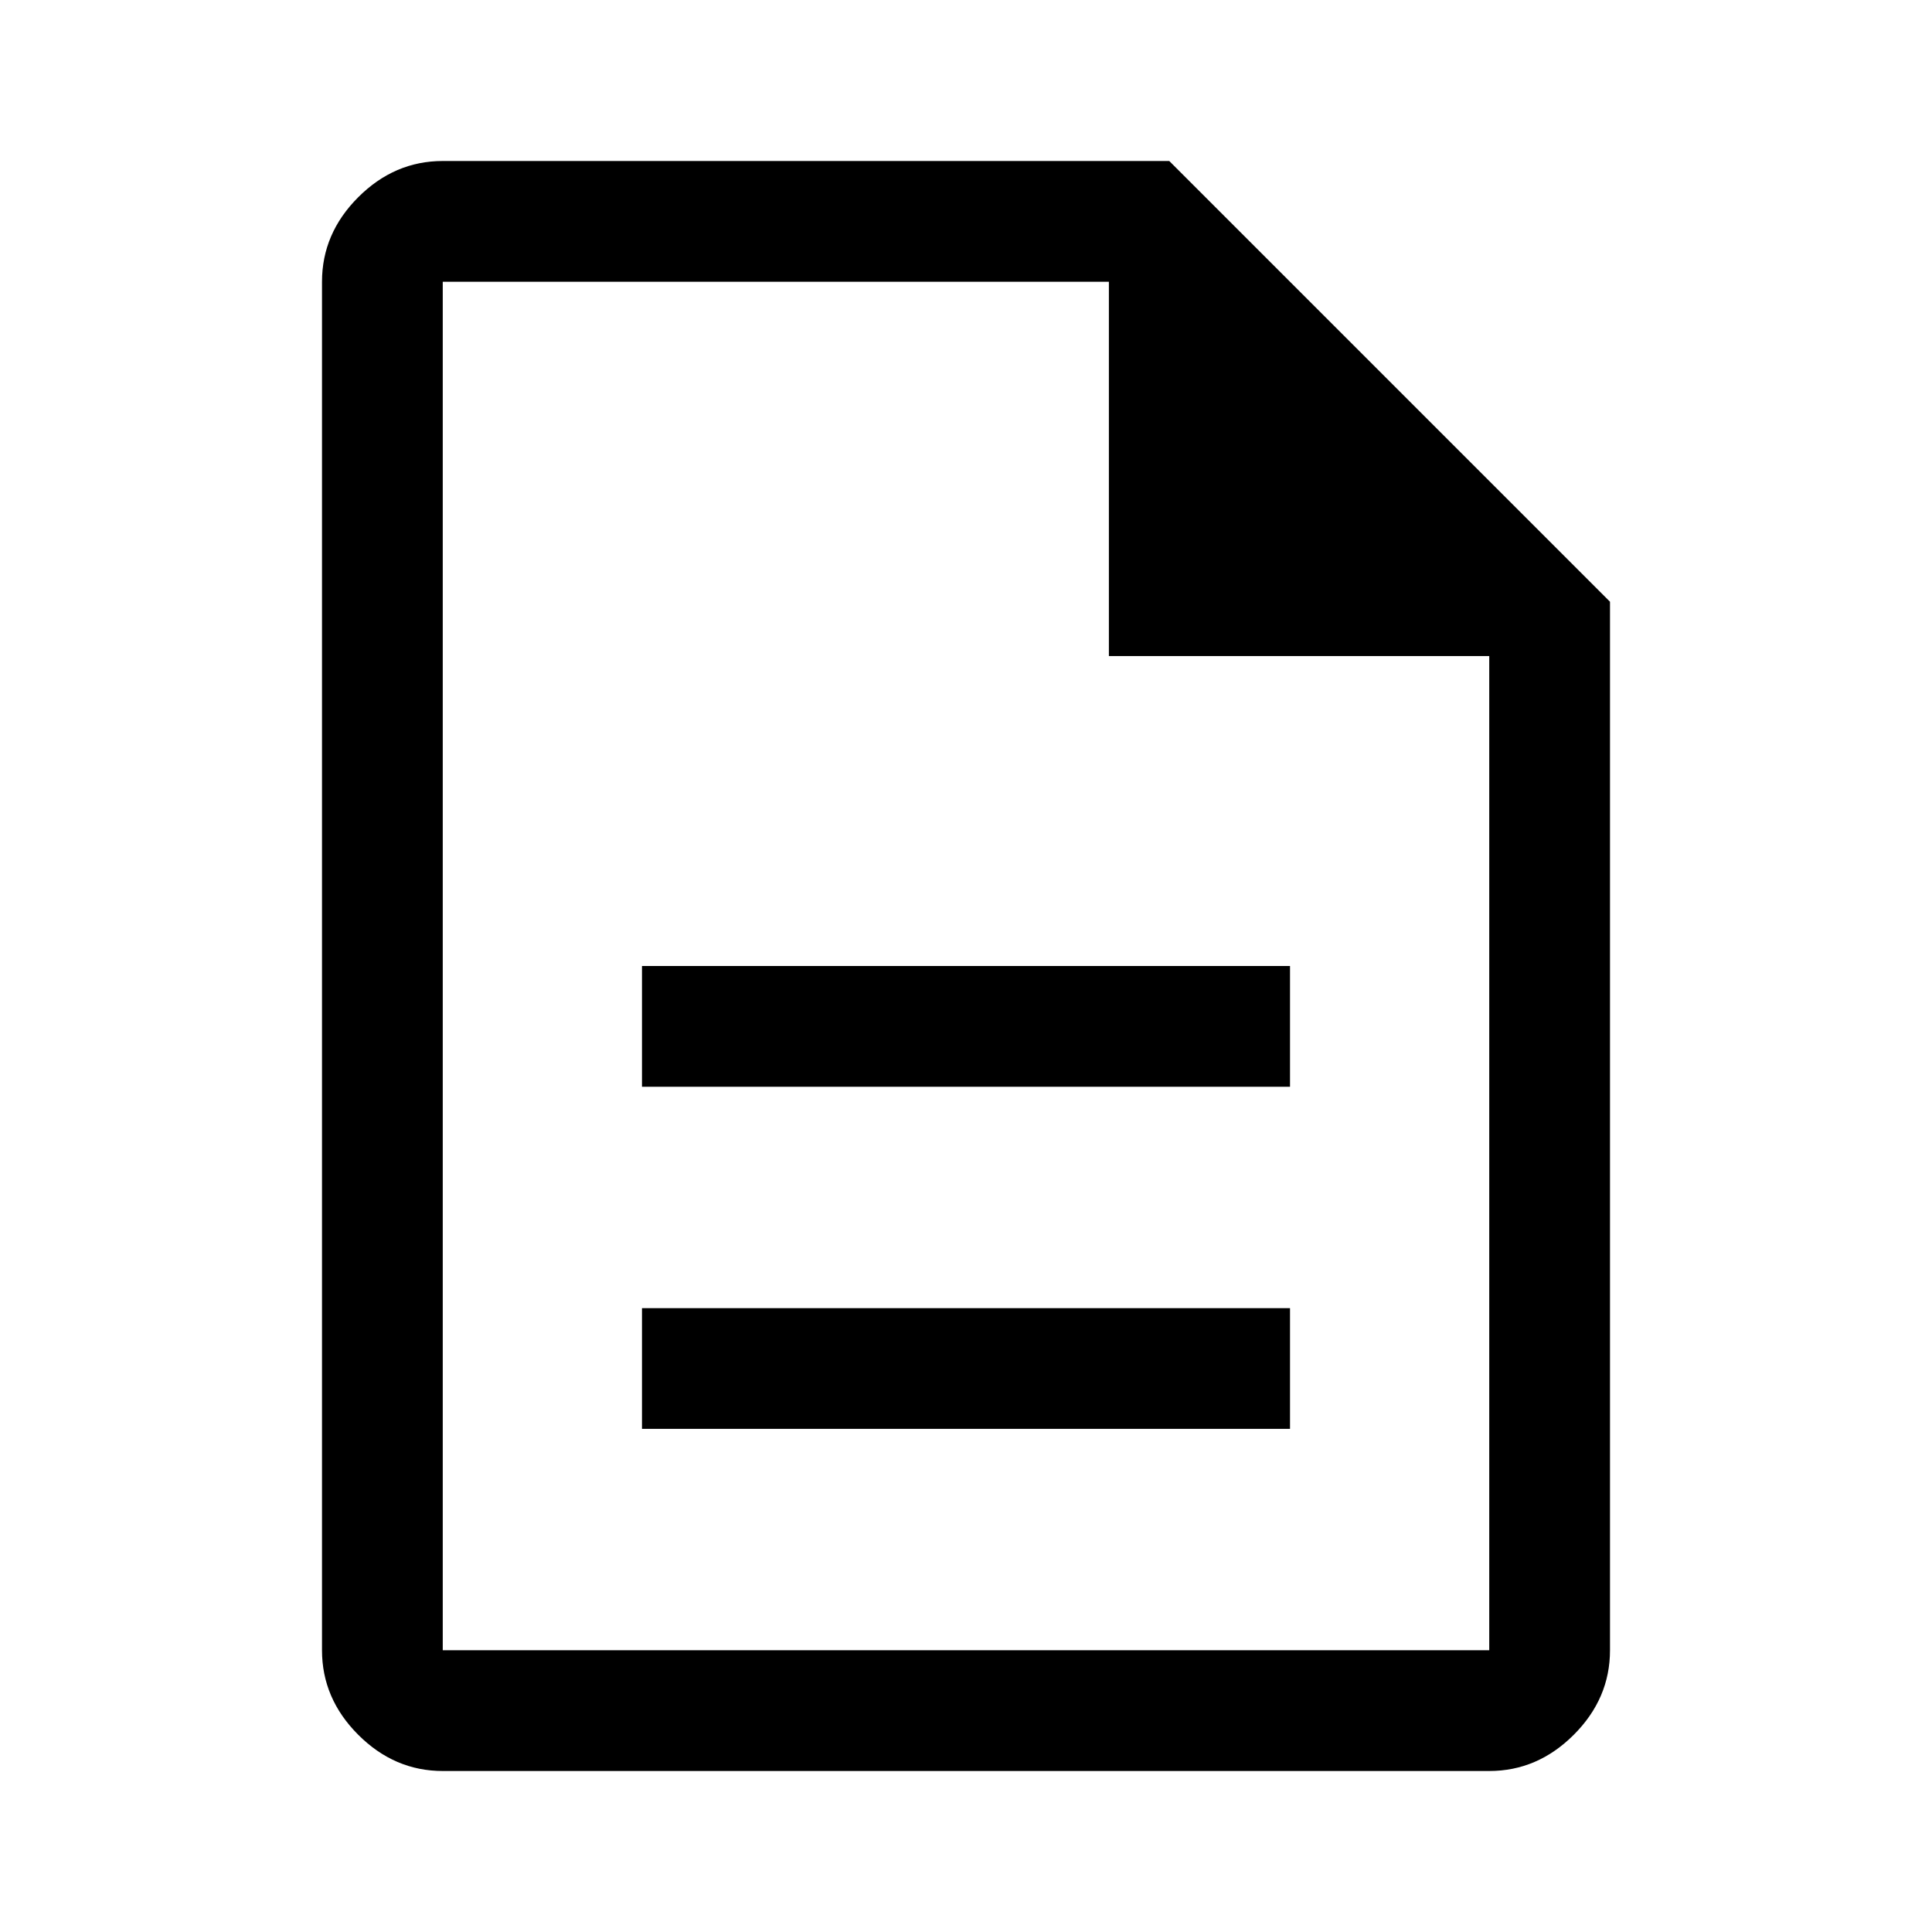
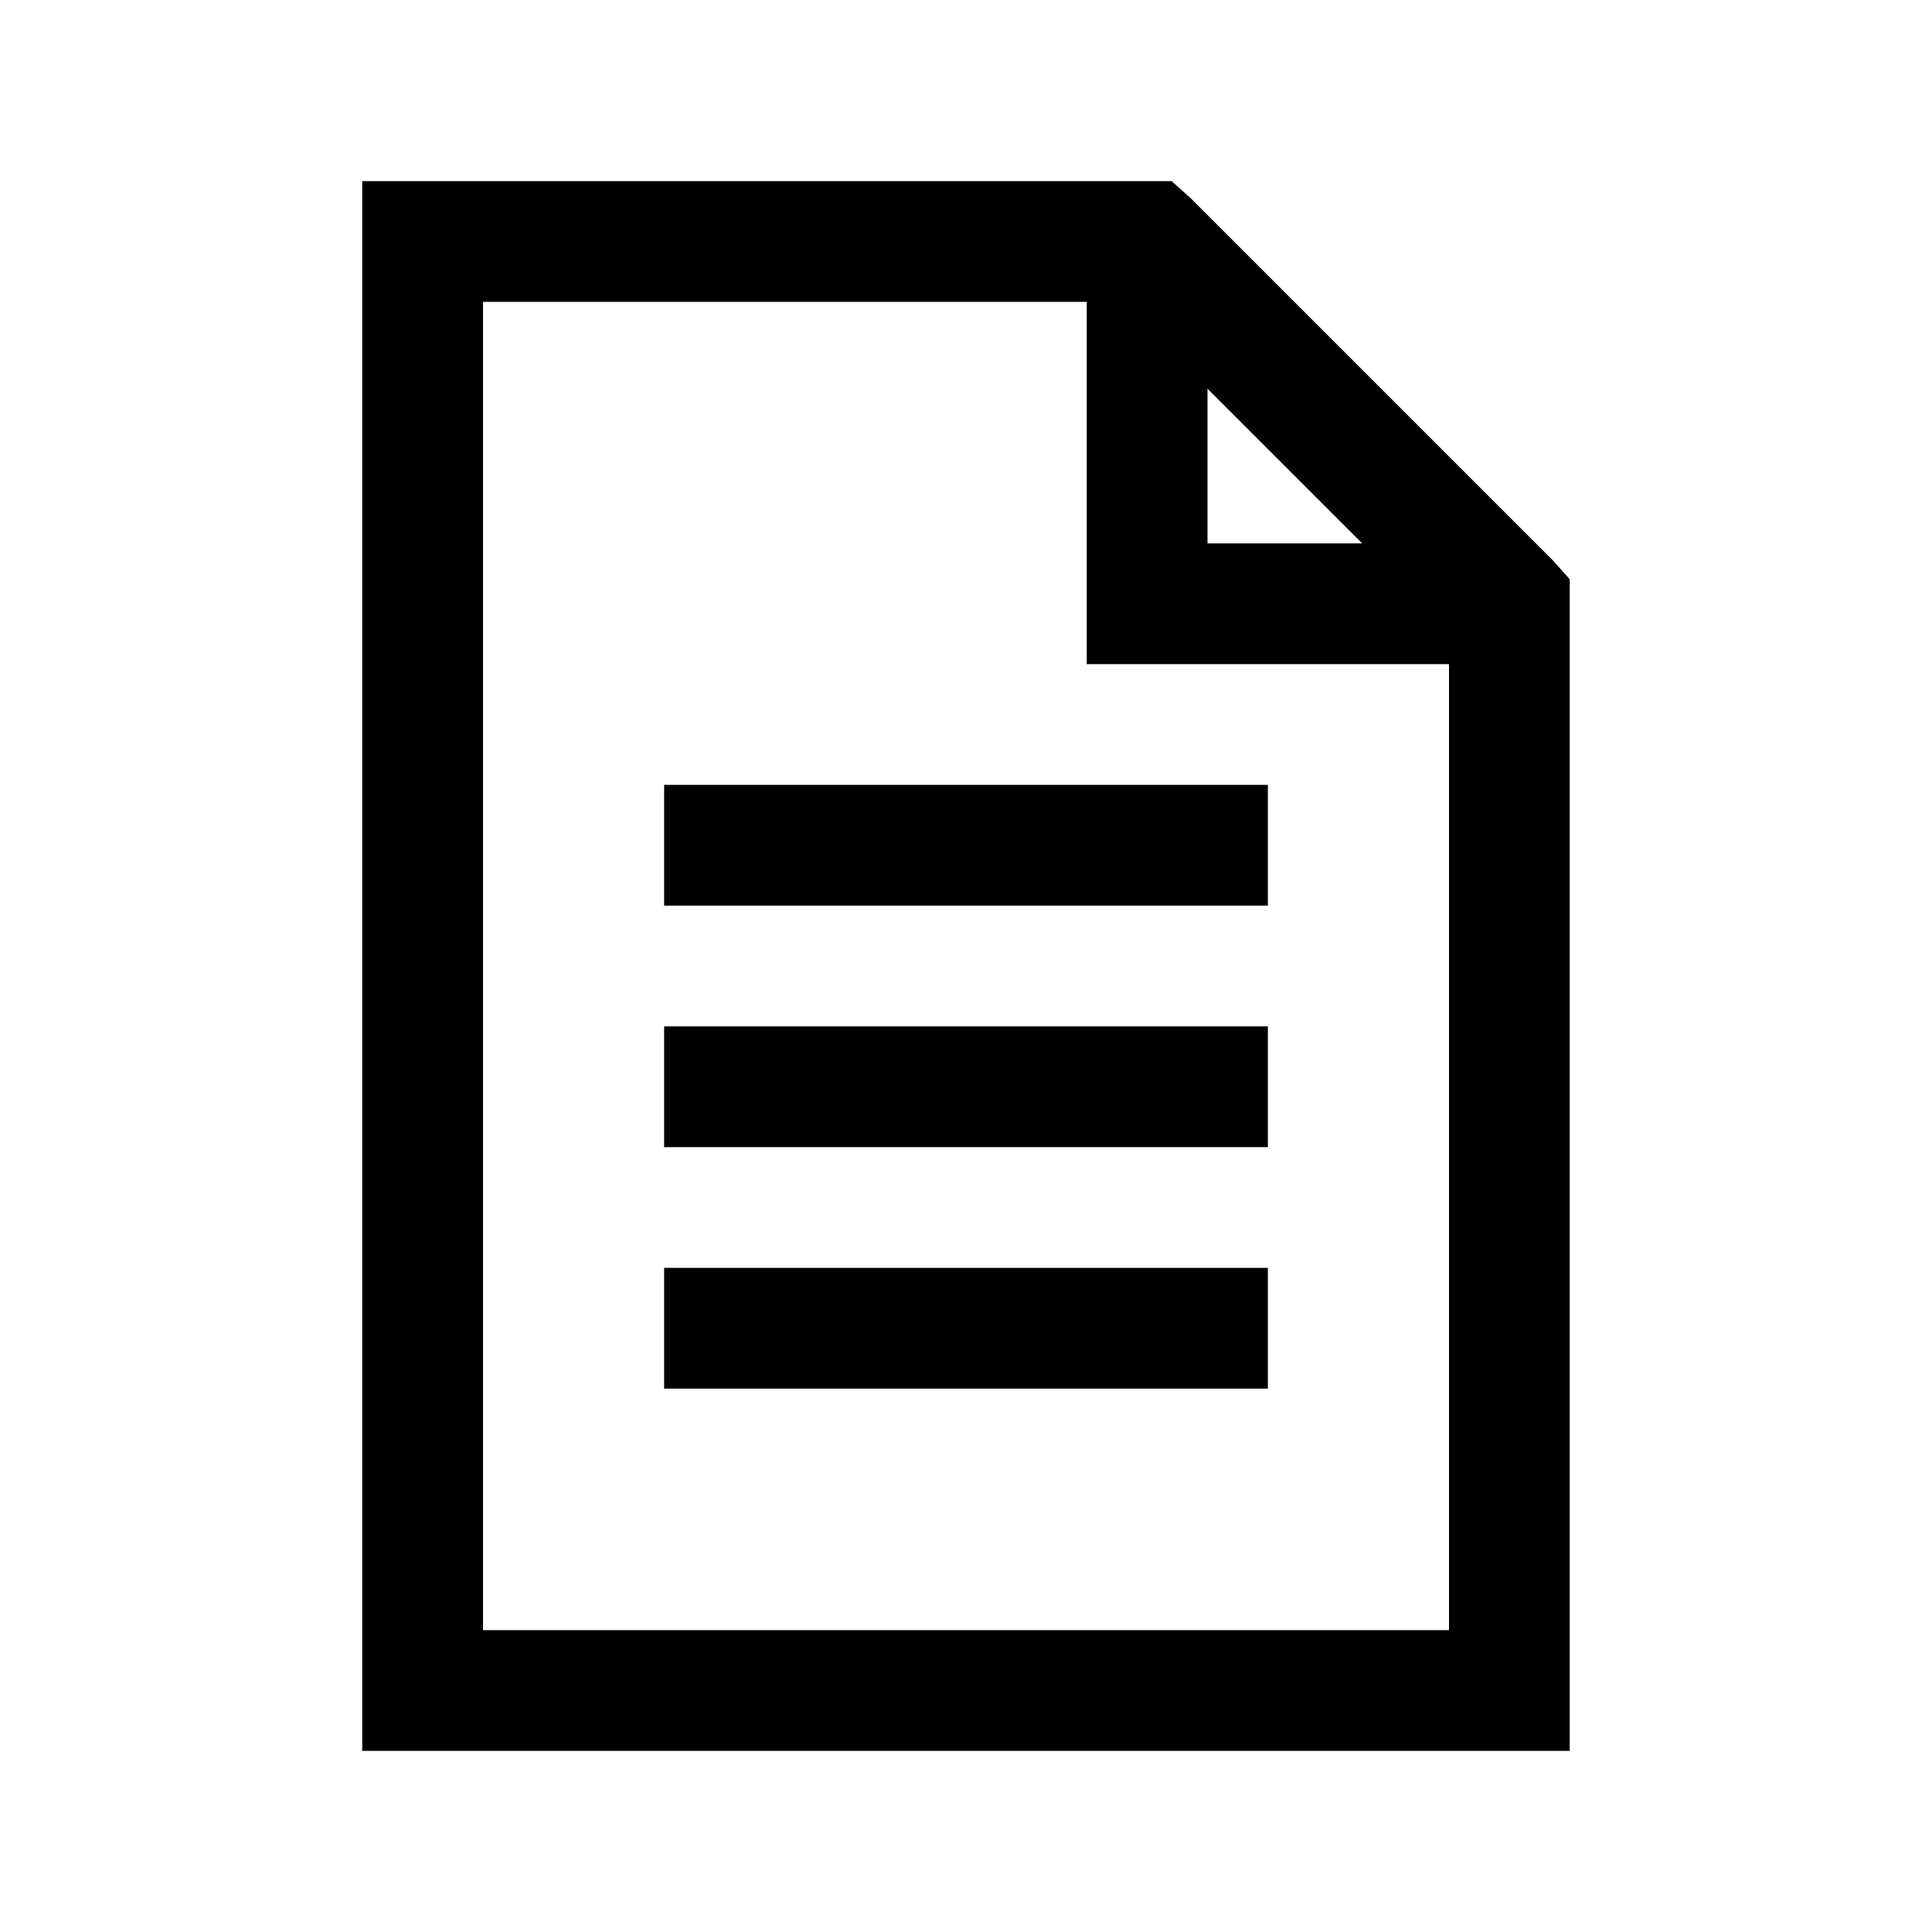
- <svg xmlns="http://www.w3.org/2000/svg" height="48" width="48">
-   <path d="M15.95 35.5h16.1v-3h-16.1Zm0-8.5h16.1v-3h-16.1ZM11 44q-1.2 0-2.1-.9Q8 42.2 8 41V7q0-1.2.9-2.1Q9.8 4 11 4h18.05L40 14.95V41q0 1.2-.9 2.1-.9.9-2.1.9Zm16.55-27.7V7H11v34h26V16.3ZM11 7v9.3V7v34V7Z" />
+ <svg xmlns="http://www.w3.org/2000/svg" viewBox="0 0 32 32">
+   <path d="M 6 3 L 6 29 L 26 29 L 26 9.594 L 25.719 9.281 L 19.719 3.281 L 19.406 3 Z M 8 5 L 18 5 L 18 11 L 24 11 L 24 27 L 8 27 Z M 20 6.438 L 22.562 9 L 20 9 Z M 11 13 L 11 15 L 21 15 L 21 13 Z M 11 17 L 11 19 L 21 19 L 21 17 Z M 11 21 L 11 23 L 21 23 L 21 21 Z" />
</svg>
